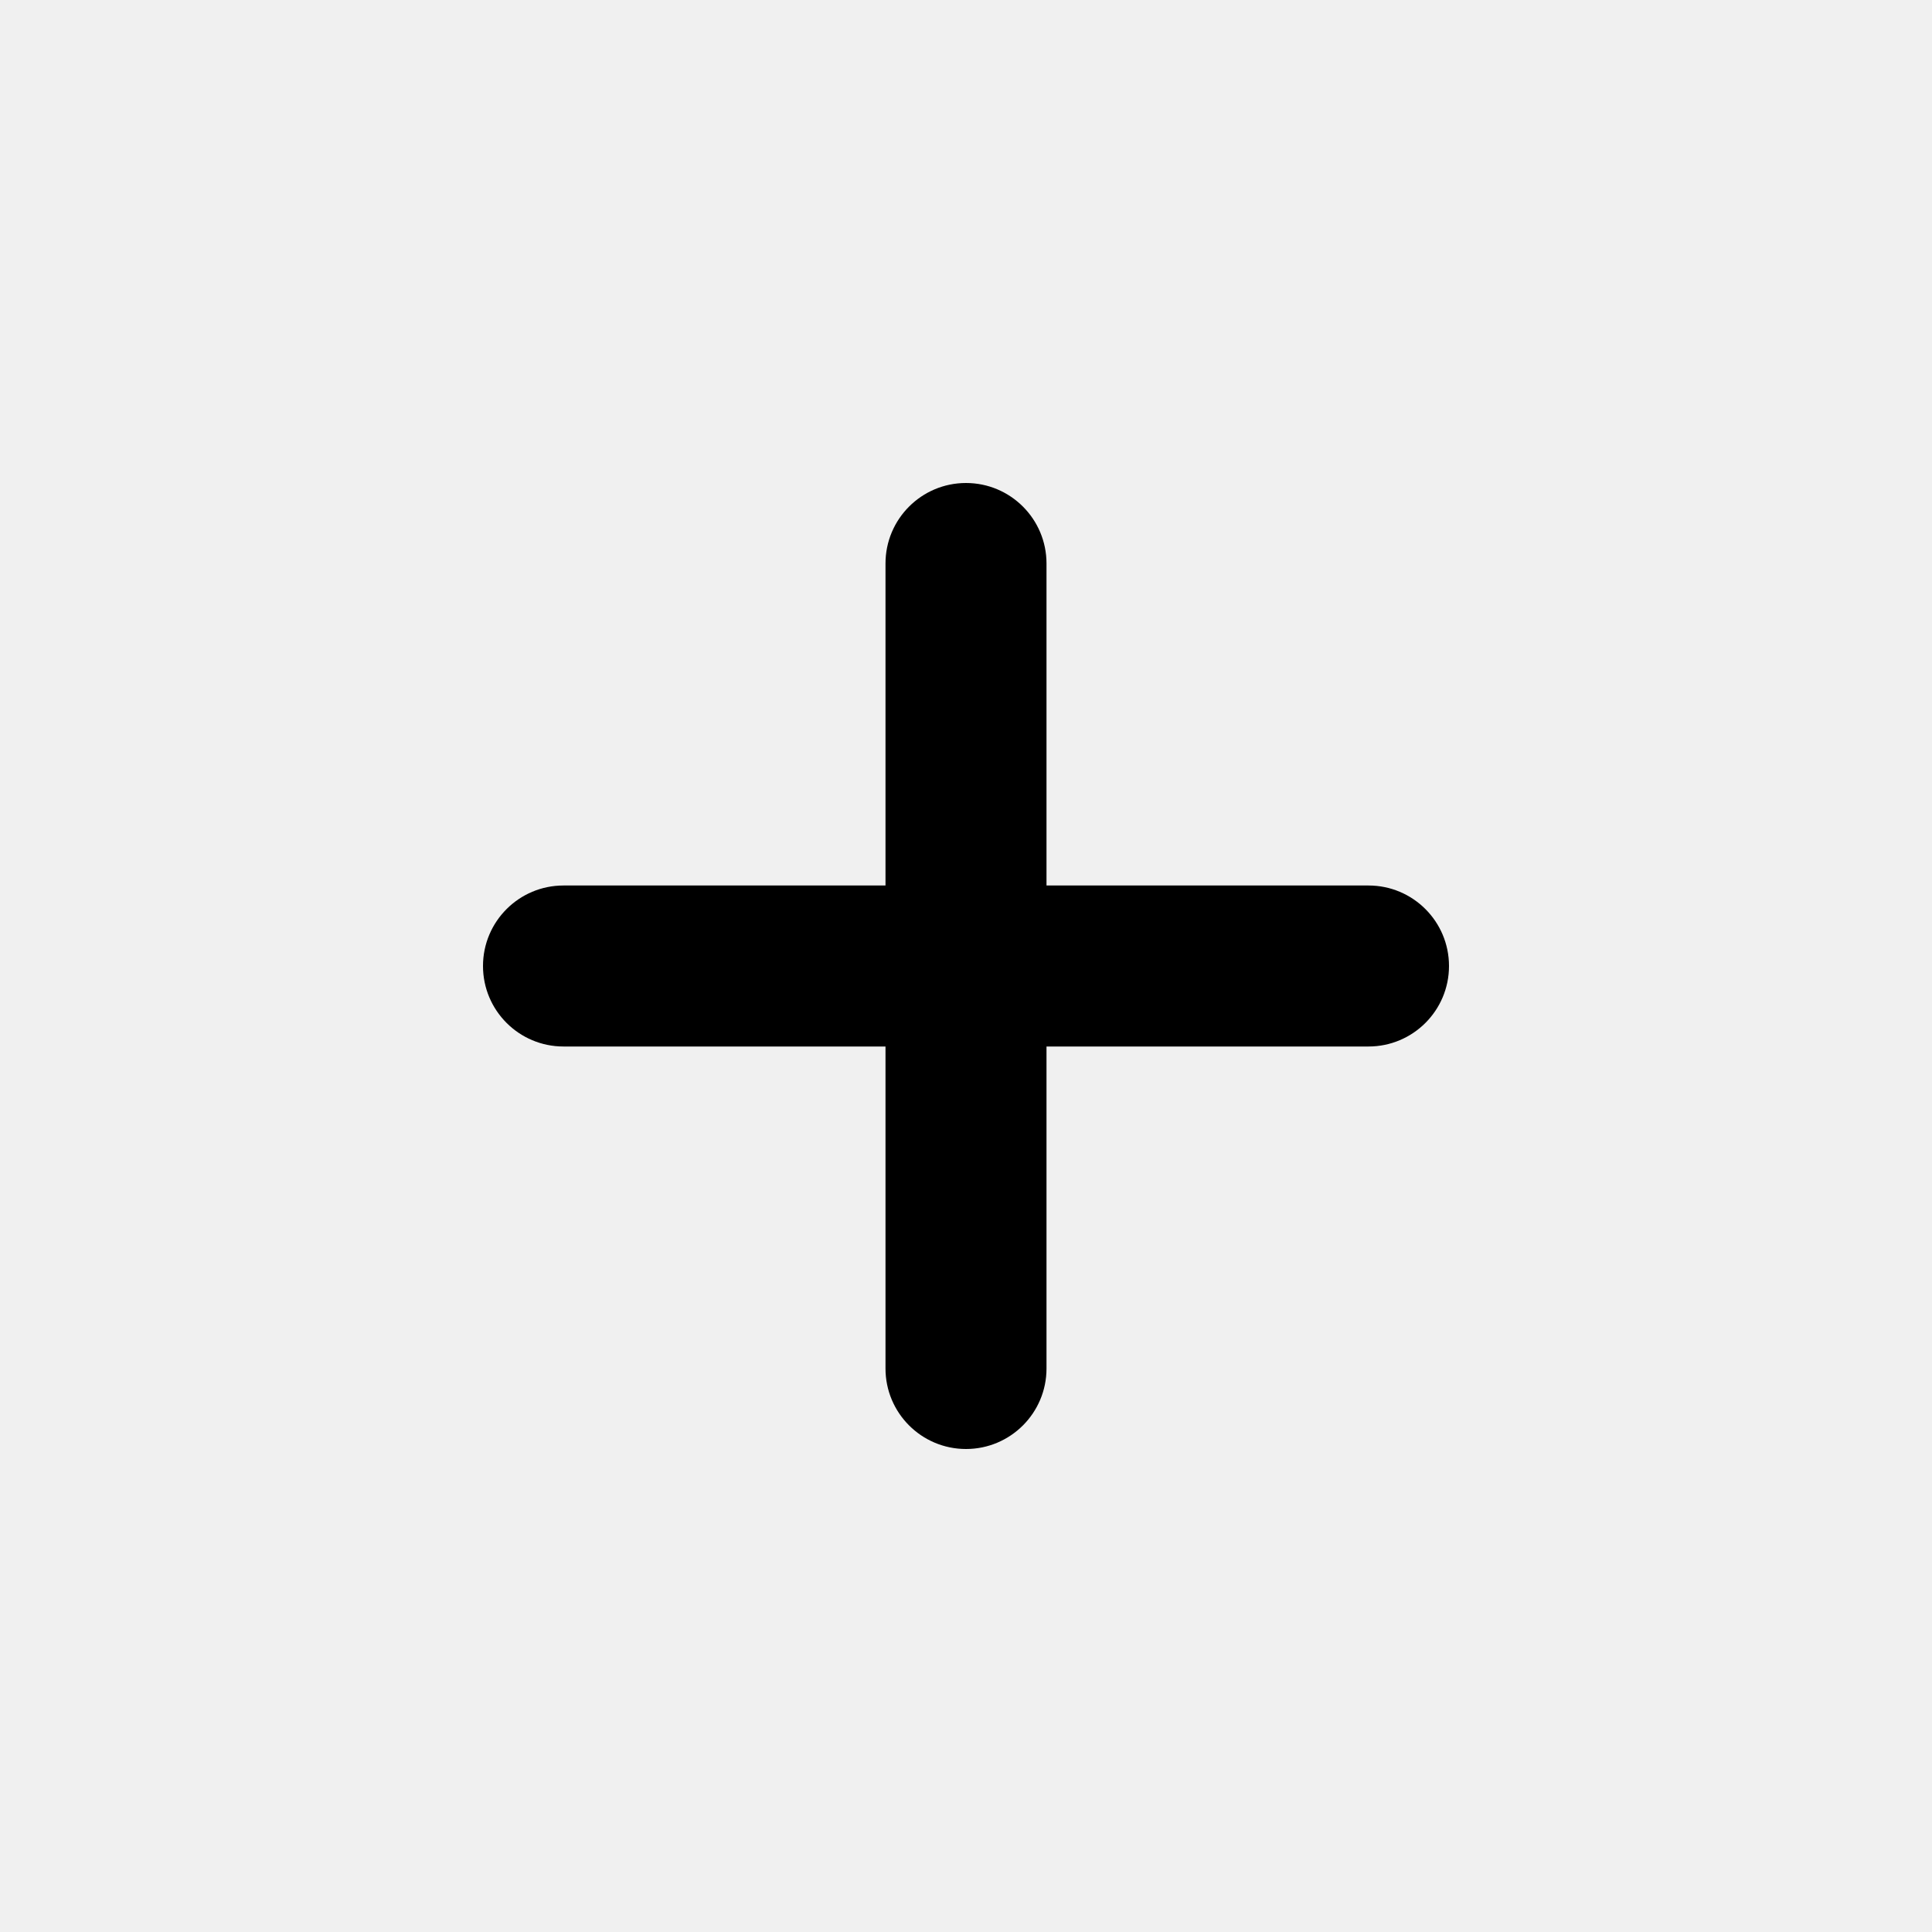
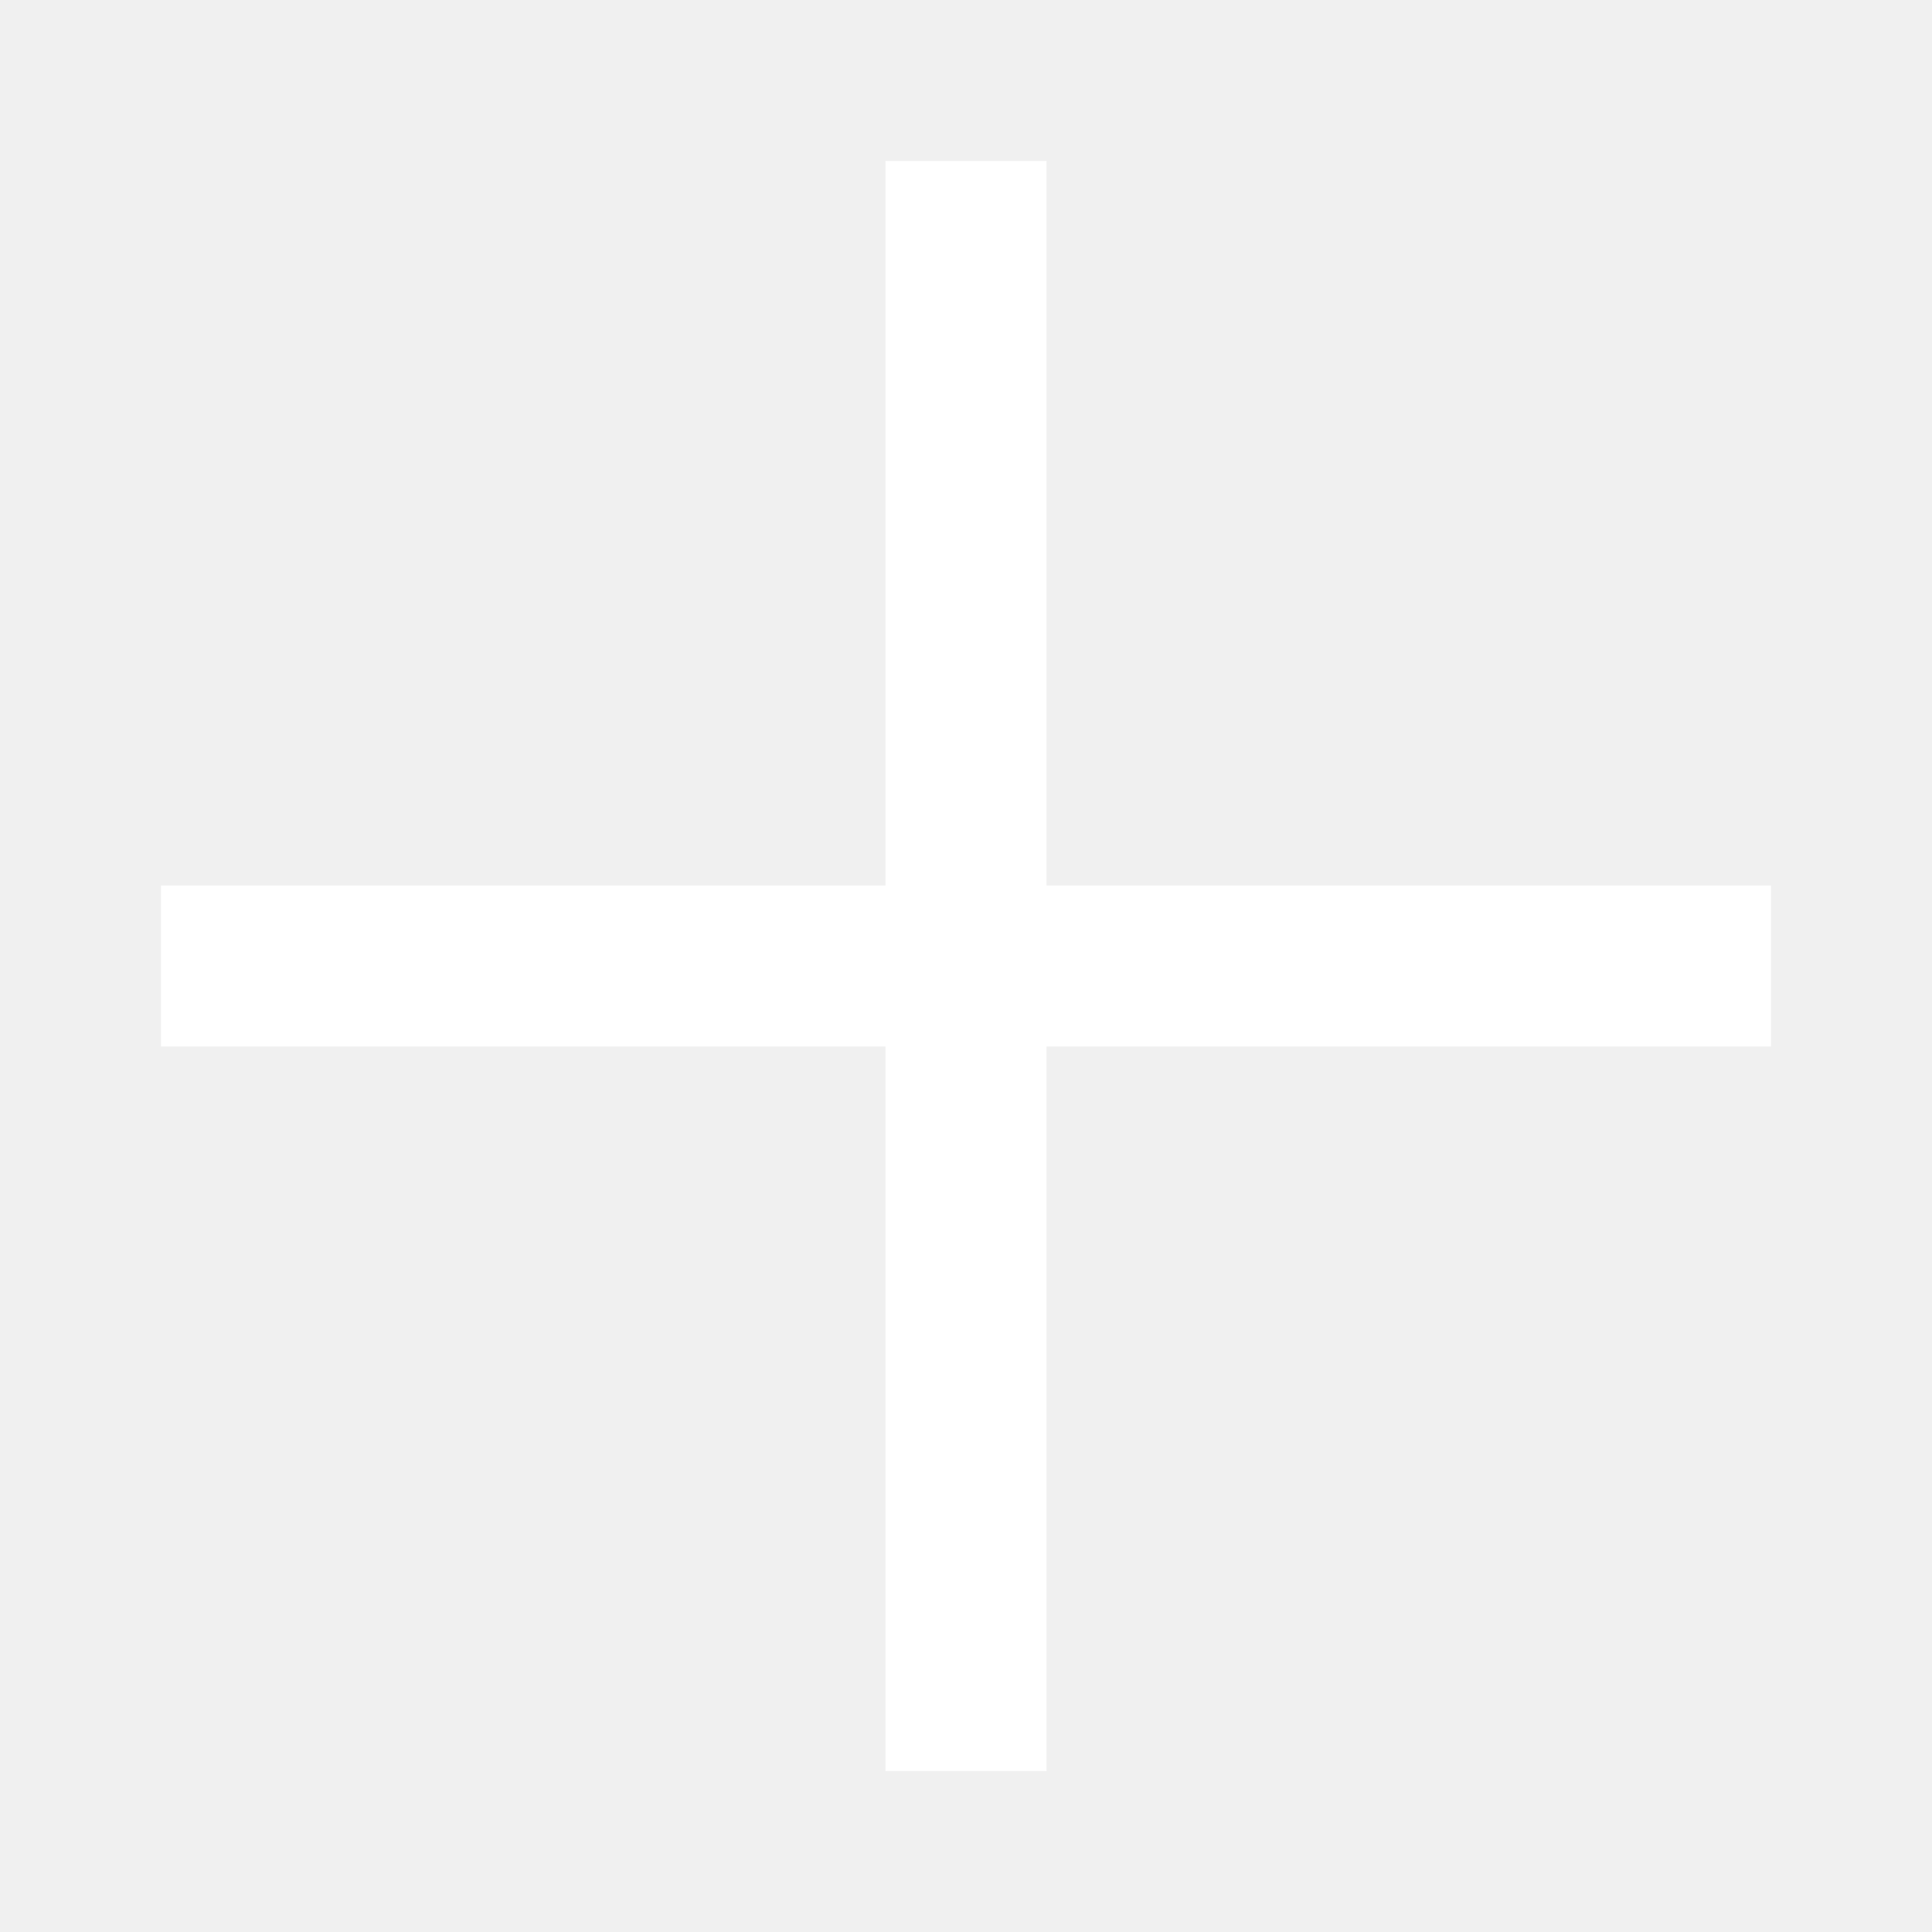
- <svg xmlns="http://www.w3.org/2000/svg" id="Filled" viewBox="0 0 24 24" width="512" height="512">
-   <path d="M17,11H13V7a1,1,0,0,0-2,0v4H7a1,1,0,0,0,0,2h4v4a1,1,0,0,0,2,0V13h4a1,1,0,0,0,0-2Z" />
+ <svg xmlns="http://www.w3.org/2000/svg" fill="#FFFFFF" viewBox="0 0 24 24" width="24px" height="24px" fill-rule="evenodd">
+   <path fill-rule="evenodd" d="M 11 2 L 11 11 L 2 11 L 2 13 L 11 13 L 11 22 L 13 22 L 13 13 L 22 13 L 22 11 L 13 11 L 13 2 Z" />
</svg>
